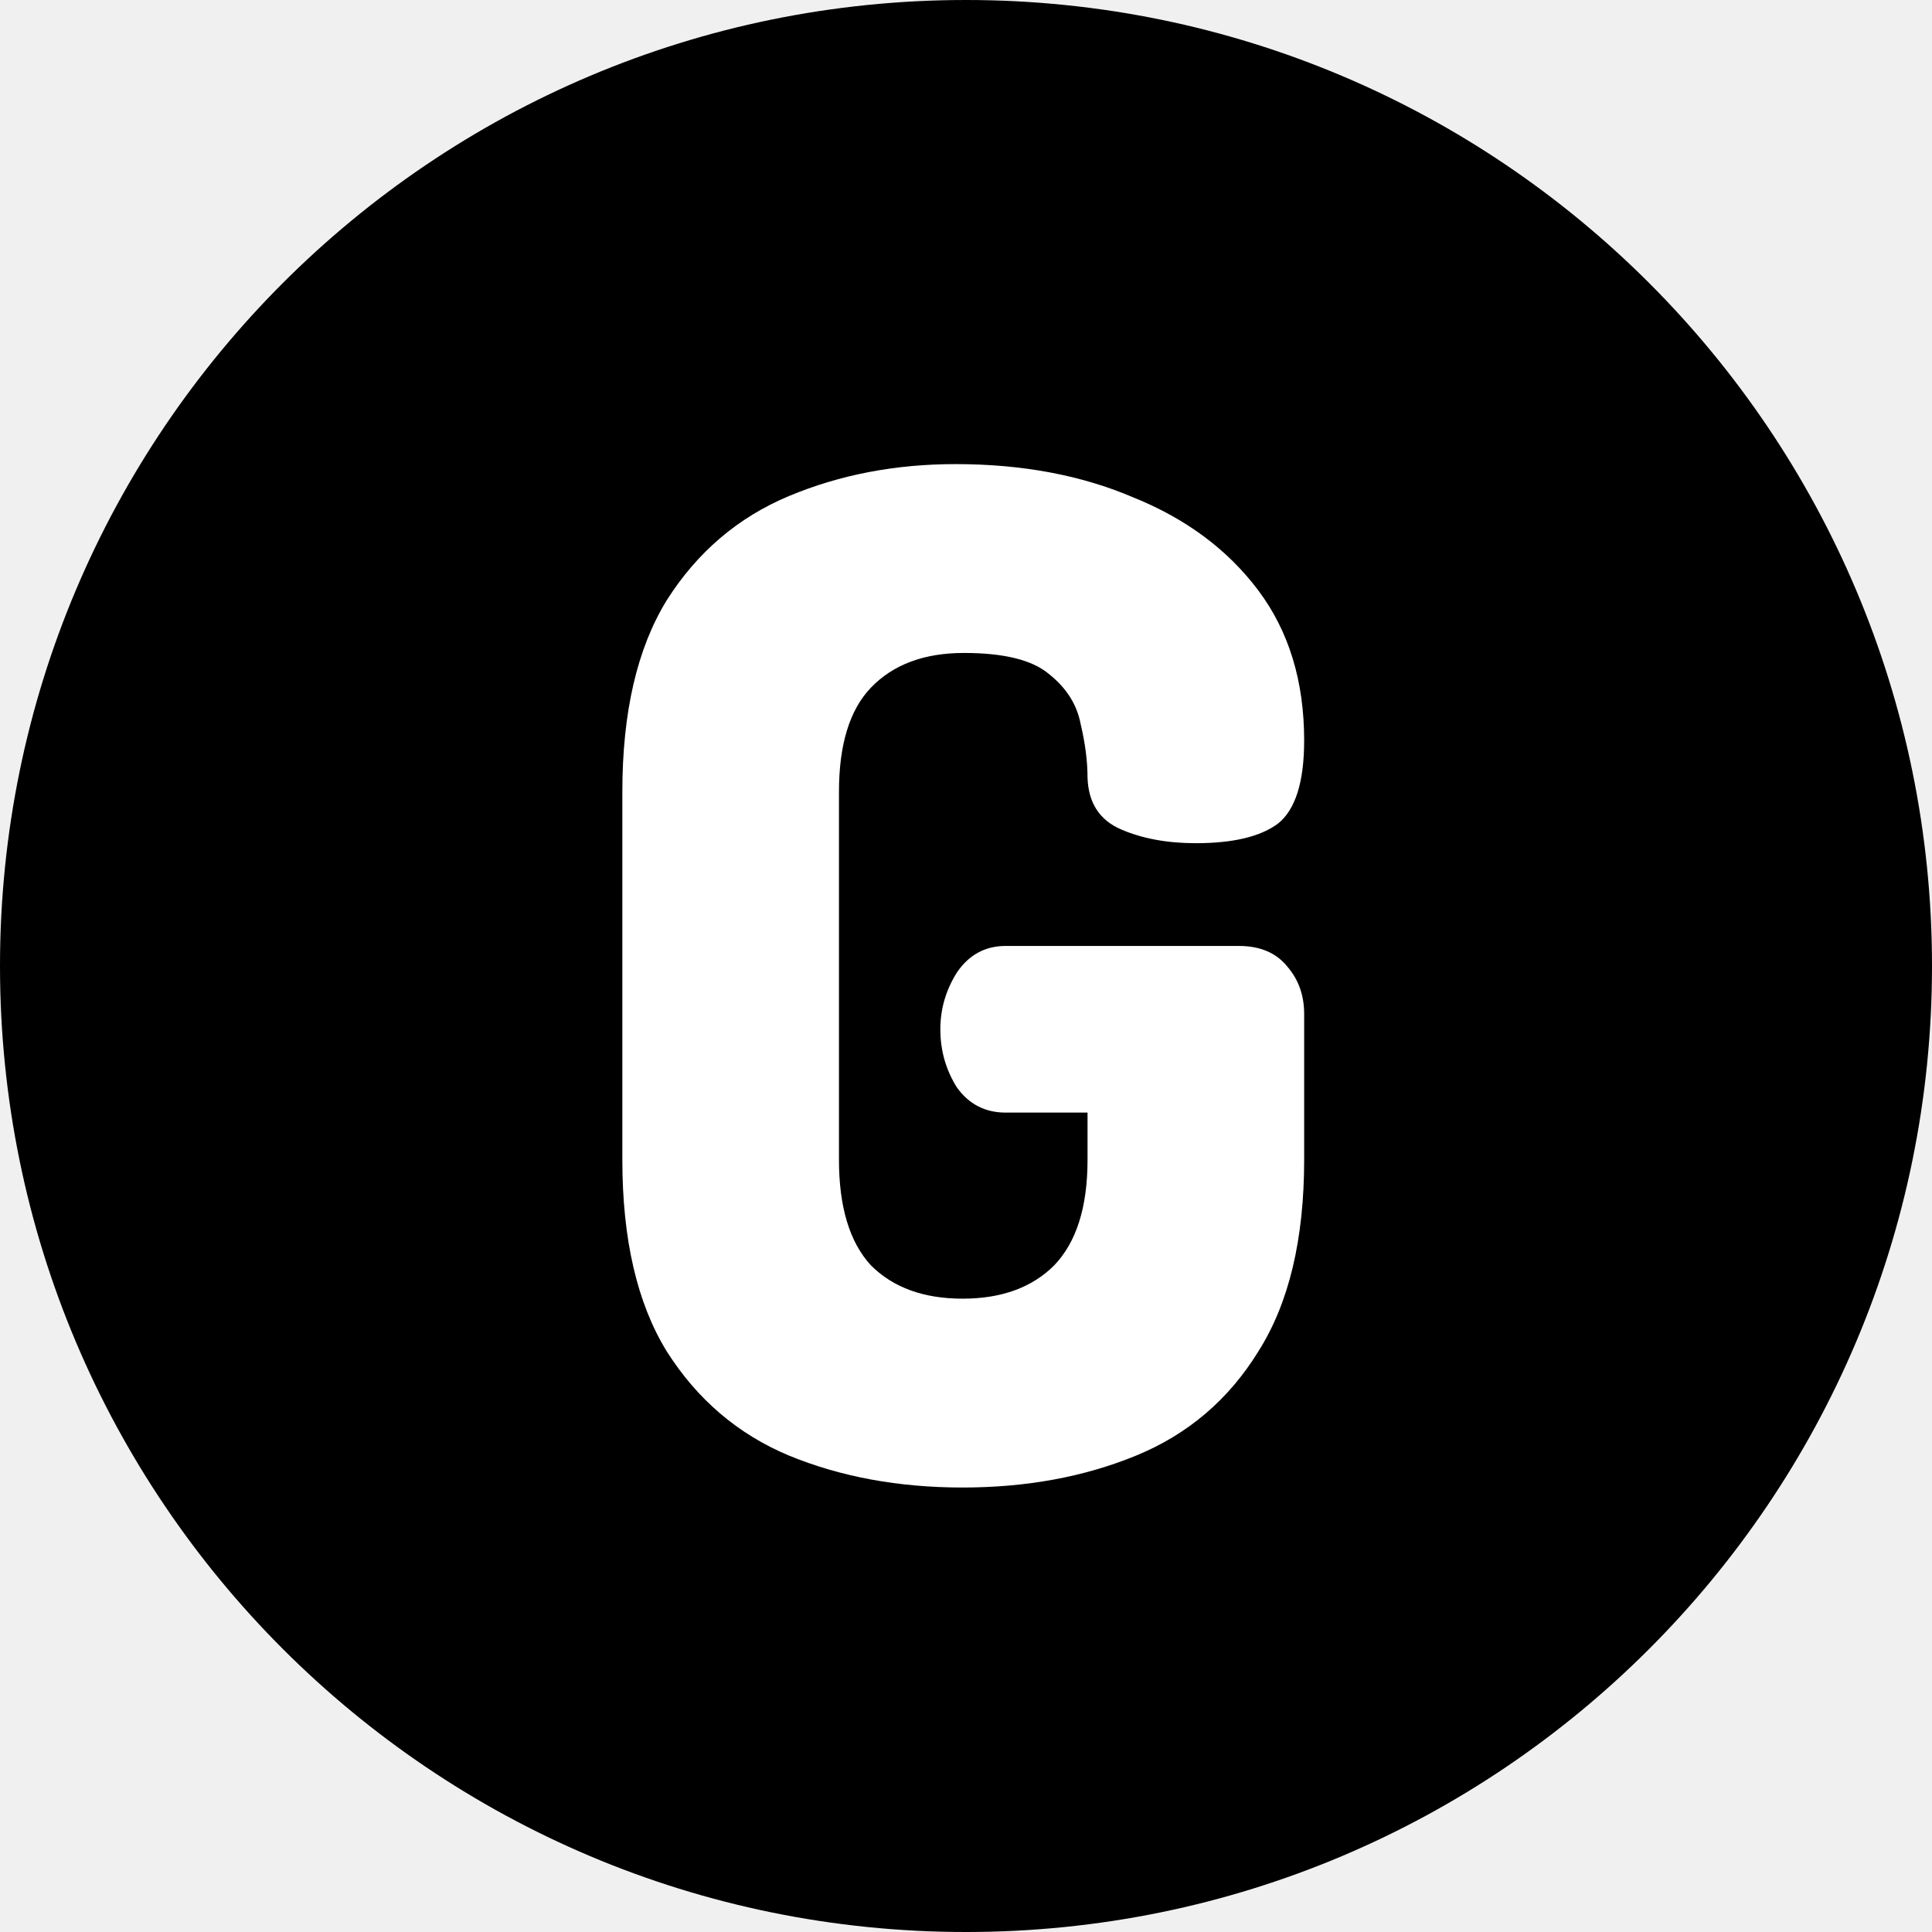
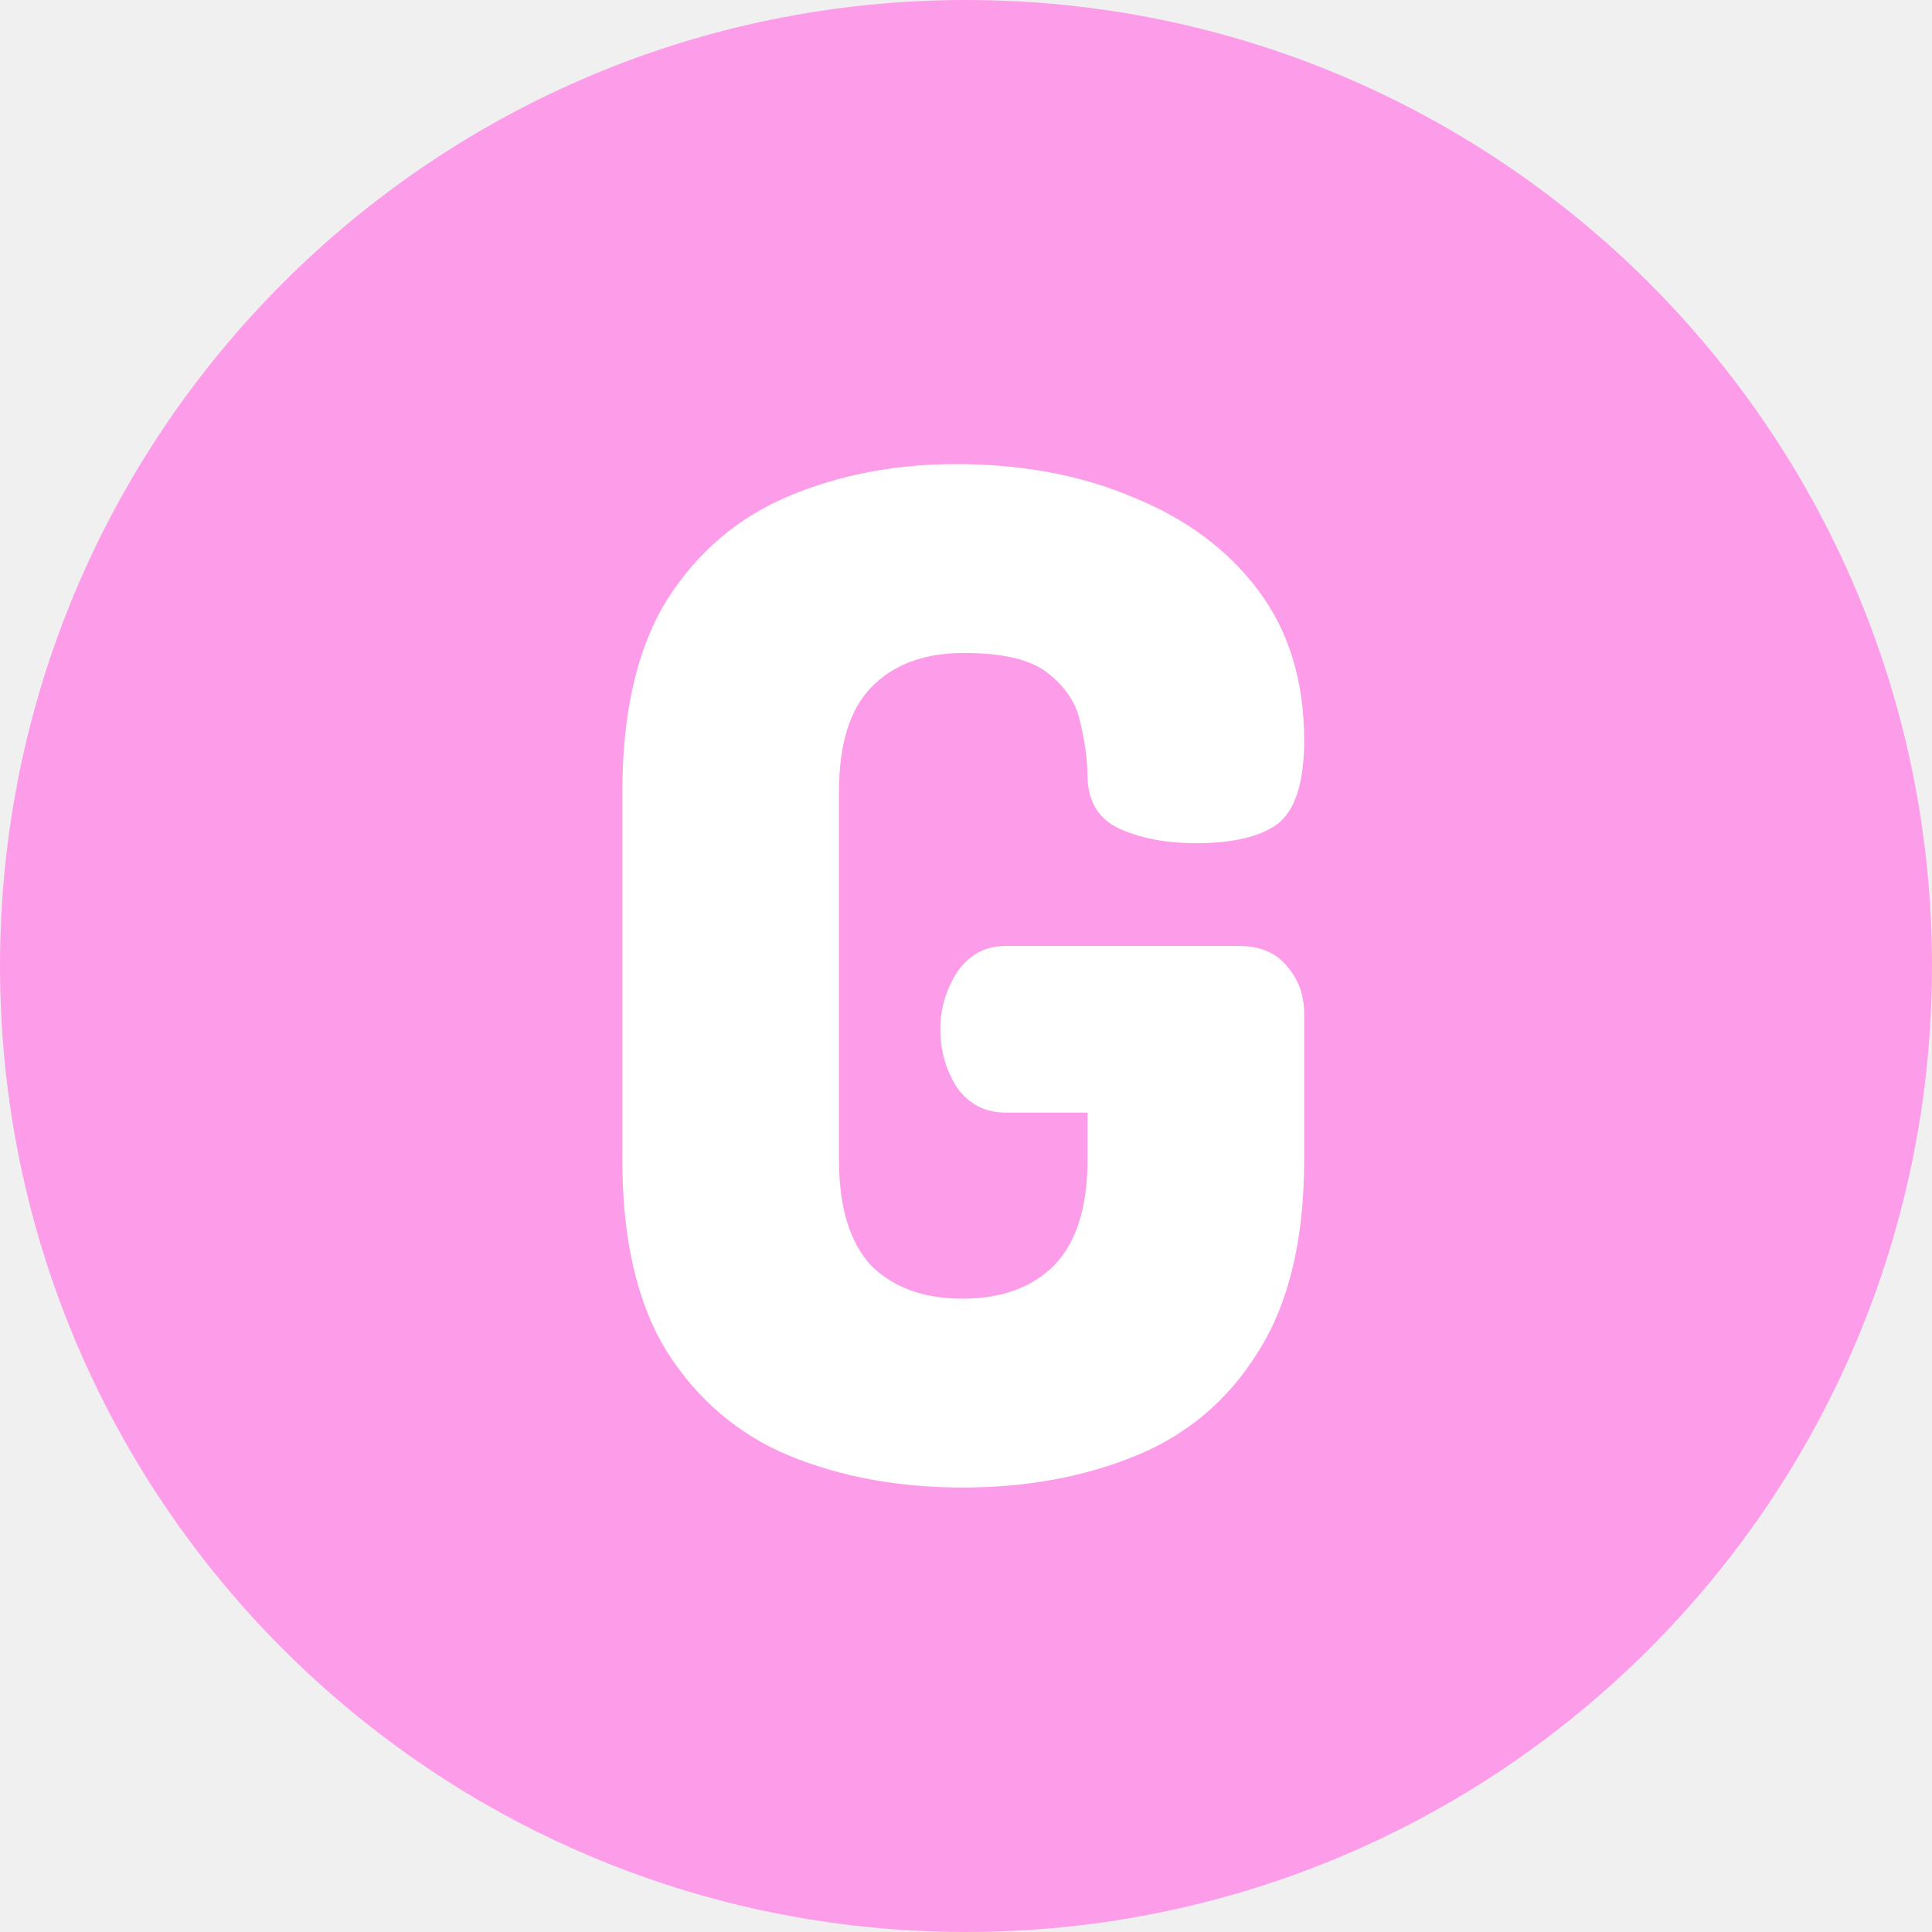
<svg xmlns="http://www.w3.org/2000/svg" width="128" height="128" viewBox="0 0 128 128" fill="none">
-   <rect width="128" height="128" rx="64" fill="black" />
+   <rect width="128" height="128" rx="64" fill="#FD9DEA" />
  <path d="M63.772 98.552C59.54 98.552 55.707 97.847 52.272 96.436C48.899 95.025 46.2 92.725 44.176 89.536C42.213 86.347 41.232 82.115 41.232 76.84V52.46C41.232 47.185 42.213 42.953 44.176 39.764C46.2 36.575 48.899 34.275 52.272 32.864C55.645 31.453 59.325 30.748 63.312 30.748C67.728 30.748 71.653 31.484 75.088 32.956C78.584 34.367 81.344 36.421 83.368 39.12C85.392 41.819 86.404 45.131 86.404 49.056C86.404 51.816 85.821 53.656 84.656 54.576C83.491 55.435 81.681 55.864 79.228 55.864C77.327 55.864 75.671 55.557 74.26 54.944C72.849 54.331 72.113 53.196 72.052 51.54C72.052 50.436 71.899 49.24 71.592 47.952C71.347 46.664 70.641 45.56 69.476 44.64C68.372 43.72 66.501 43.26 63.864 43.26C61.227 43.26 59.172 44.027 57.7 45.56C56.289 47.032 55.584 49.332 55.584 52.46V76.84C55.584 79.968 56.289 82.299 57.7 83.832C59.172 85.304 61.196 86.04 63.772 86.04C66.348 86.04 68.372 85.304 69.844 83.832C71.316 82.299 72.052 79.968 72.052 76.84V73.712H66.624C65.275 73.712 64.201 73.16 63.404 72.056C62.668 70.891 62.3 69.603 62.3 68.192C62.3 66.843 62.668 65.585 63.404 64.42C64.201 63.255 65.275 62.672 66.624 62.672H82.08C83.491 62.672 84.564 63.132 85.3 64.052C86.036 64.911 86.404 65.953 86.404 67.18V76.84C86.404 82.115 85.392 86.347 83.368 89.536C81.405 92.725 78.707 95.025 75.272 96.436C71.837 97.847 68.004 98.552 63.772 98.552Z" fill="white" />
</svg>
